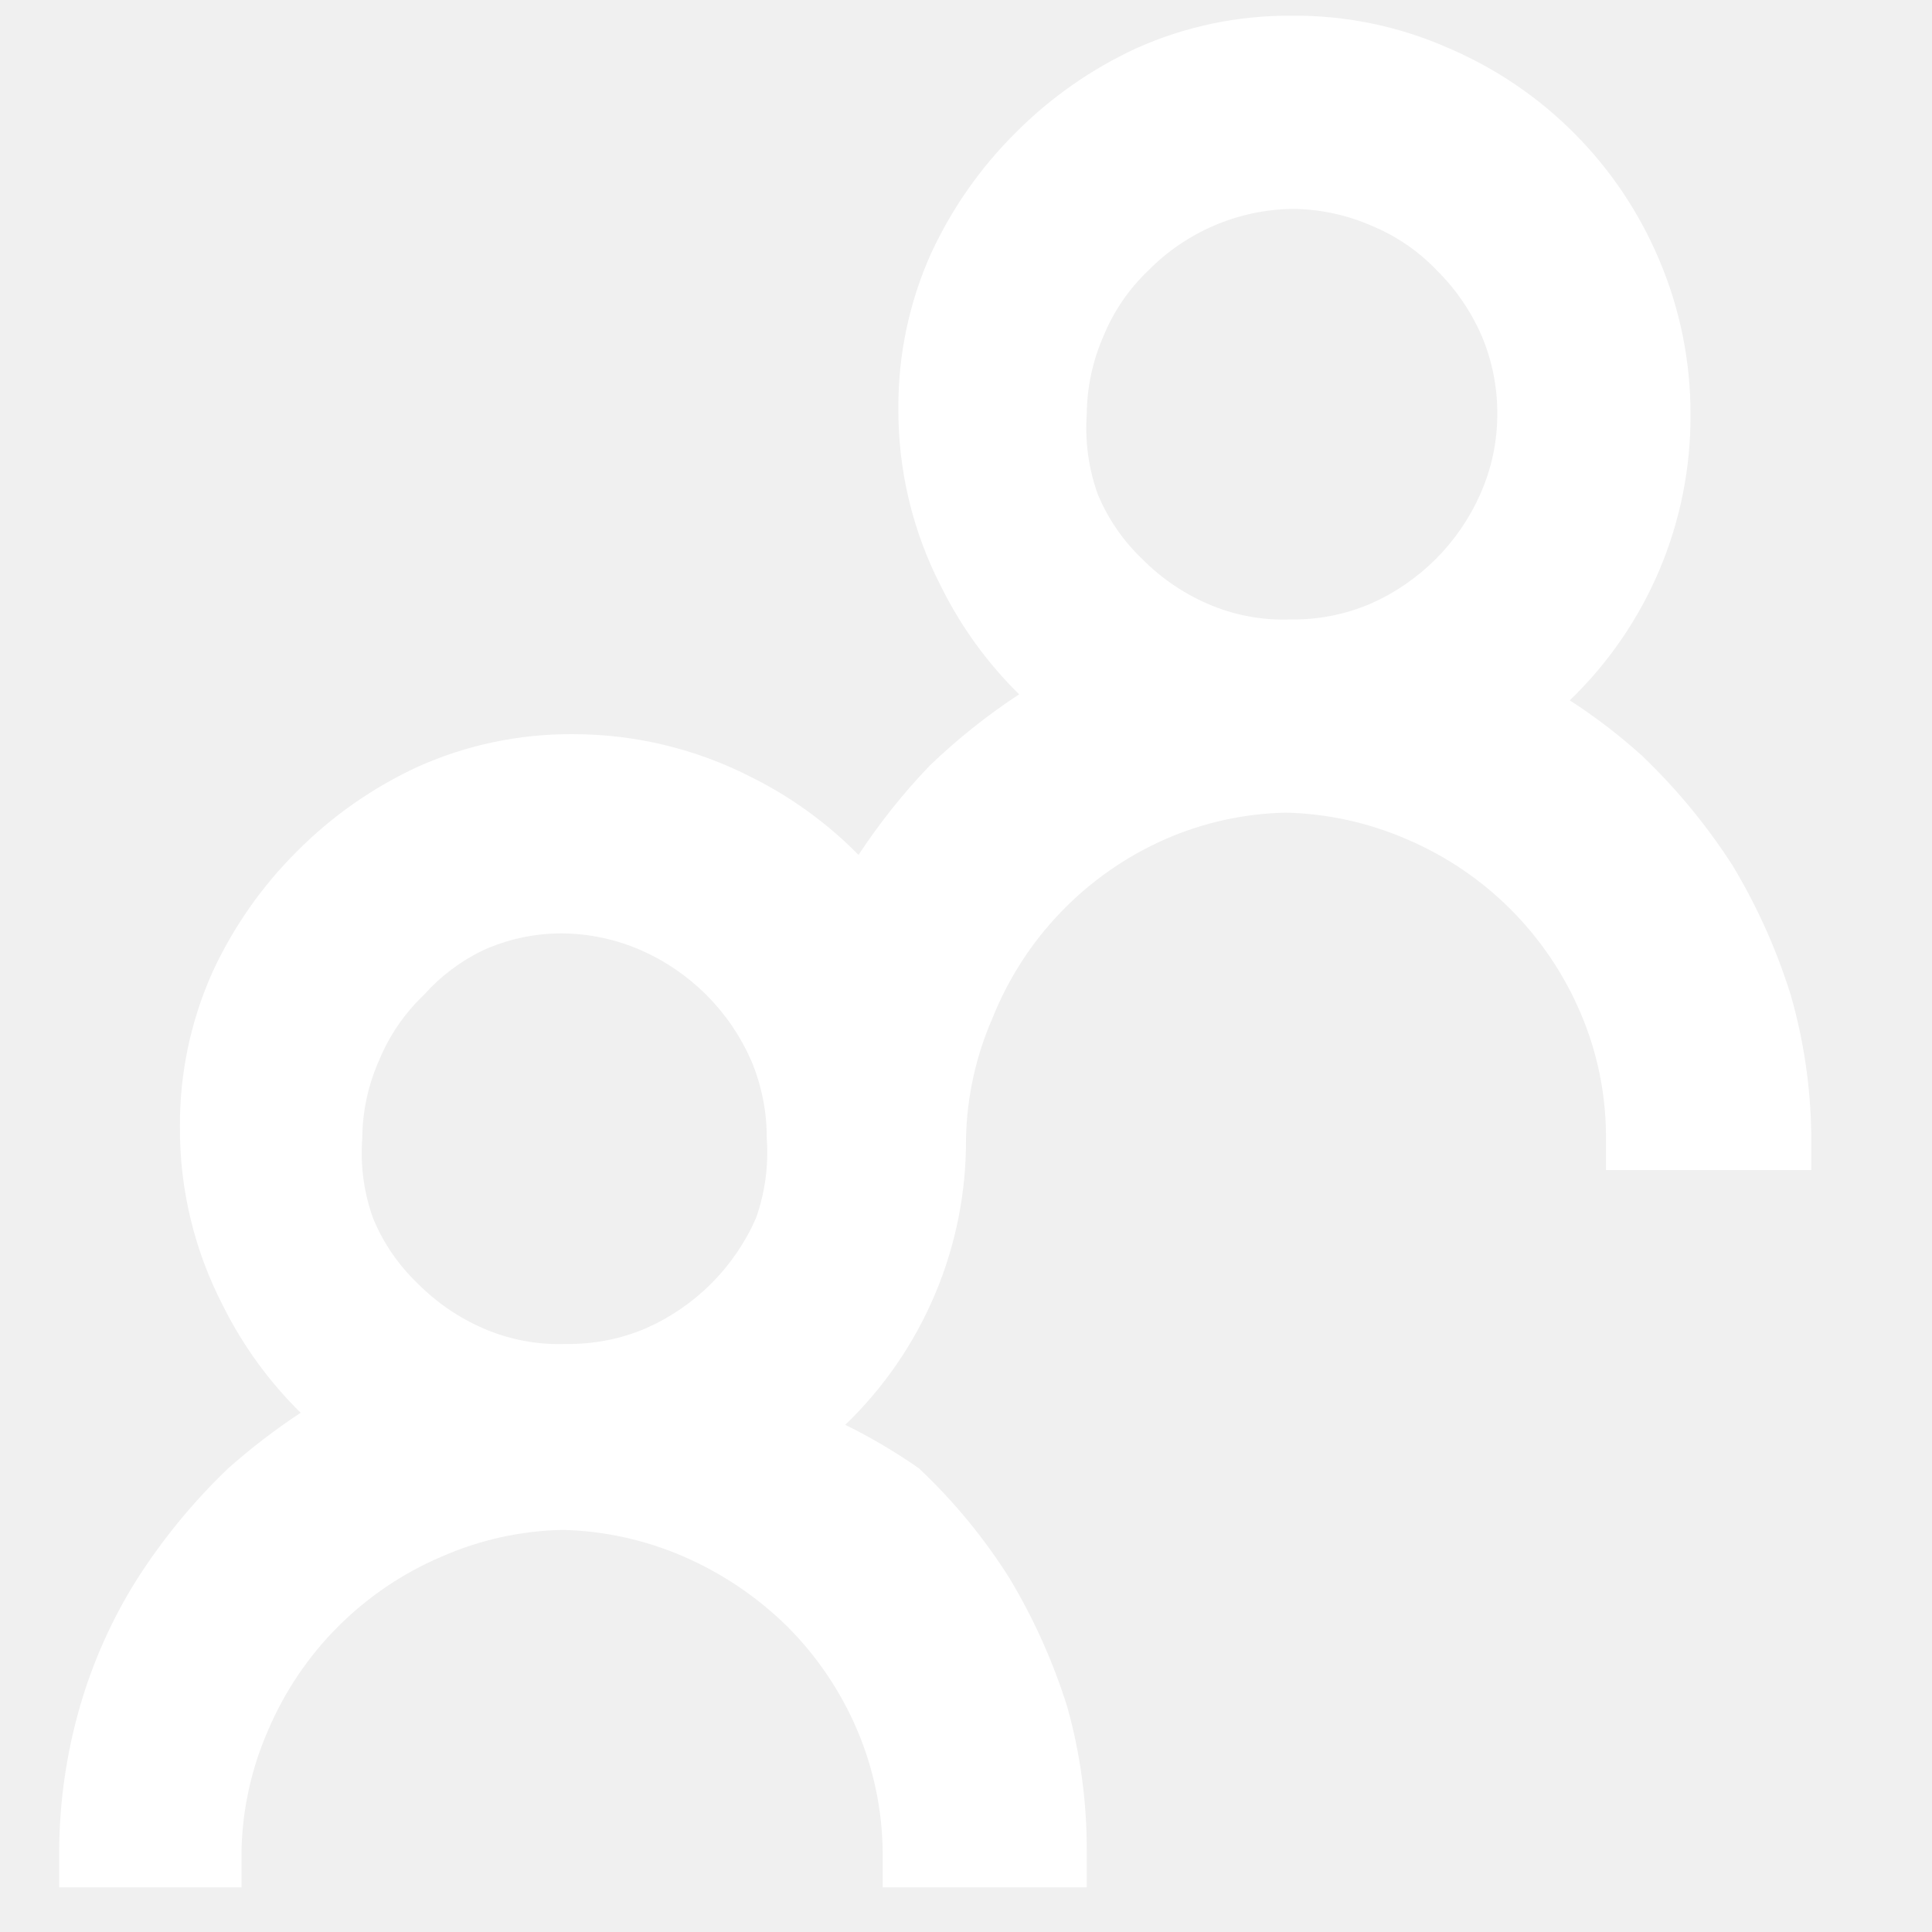
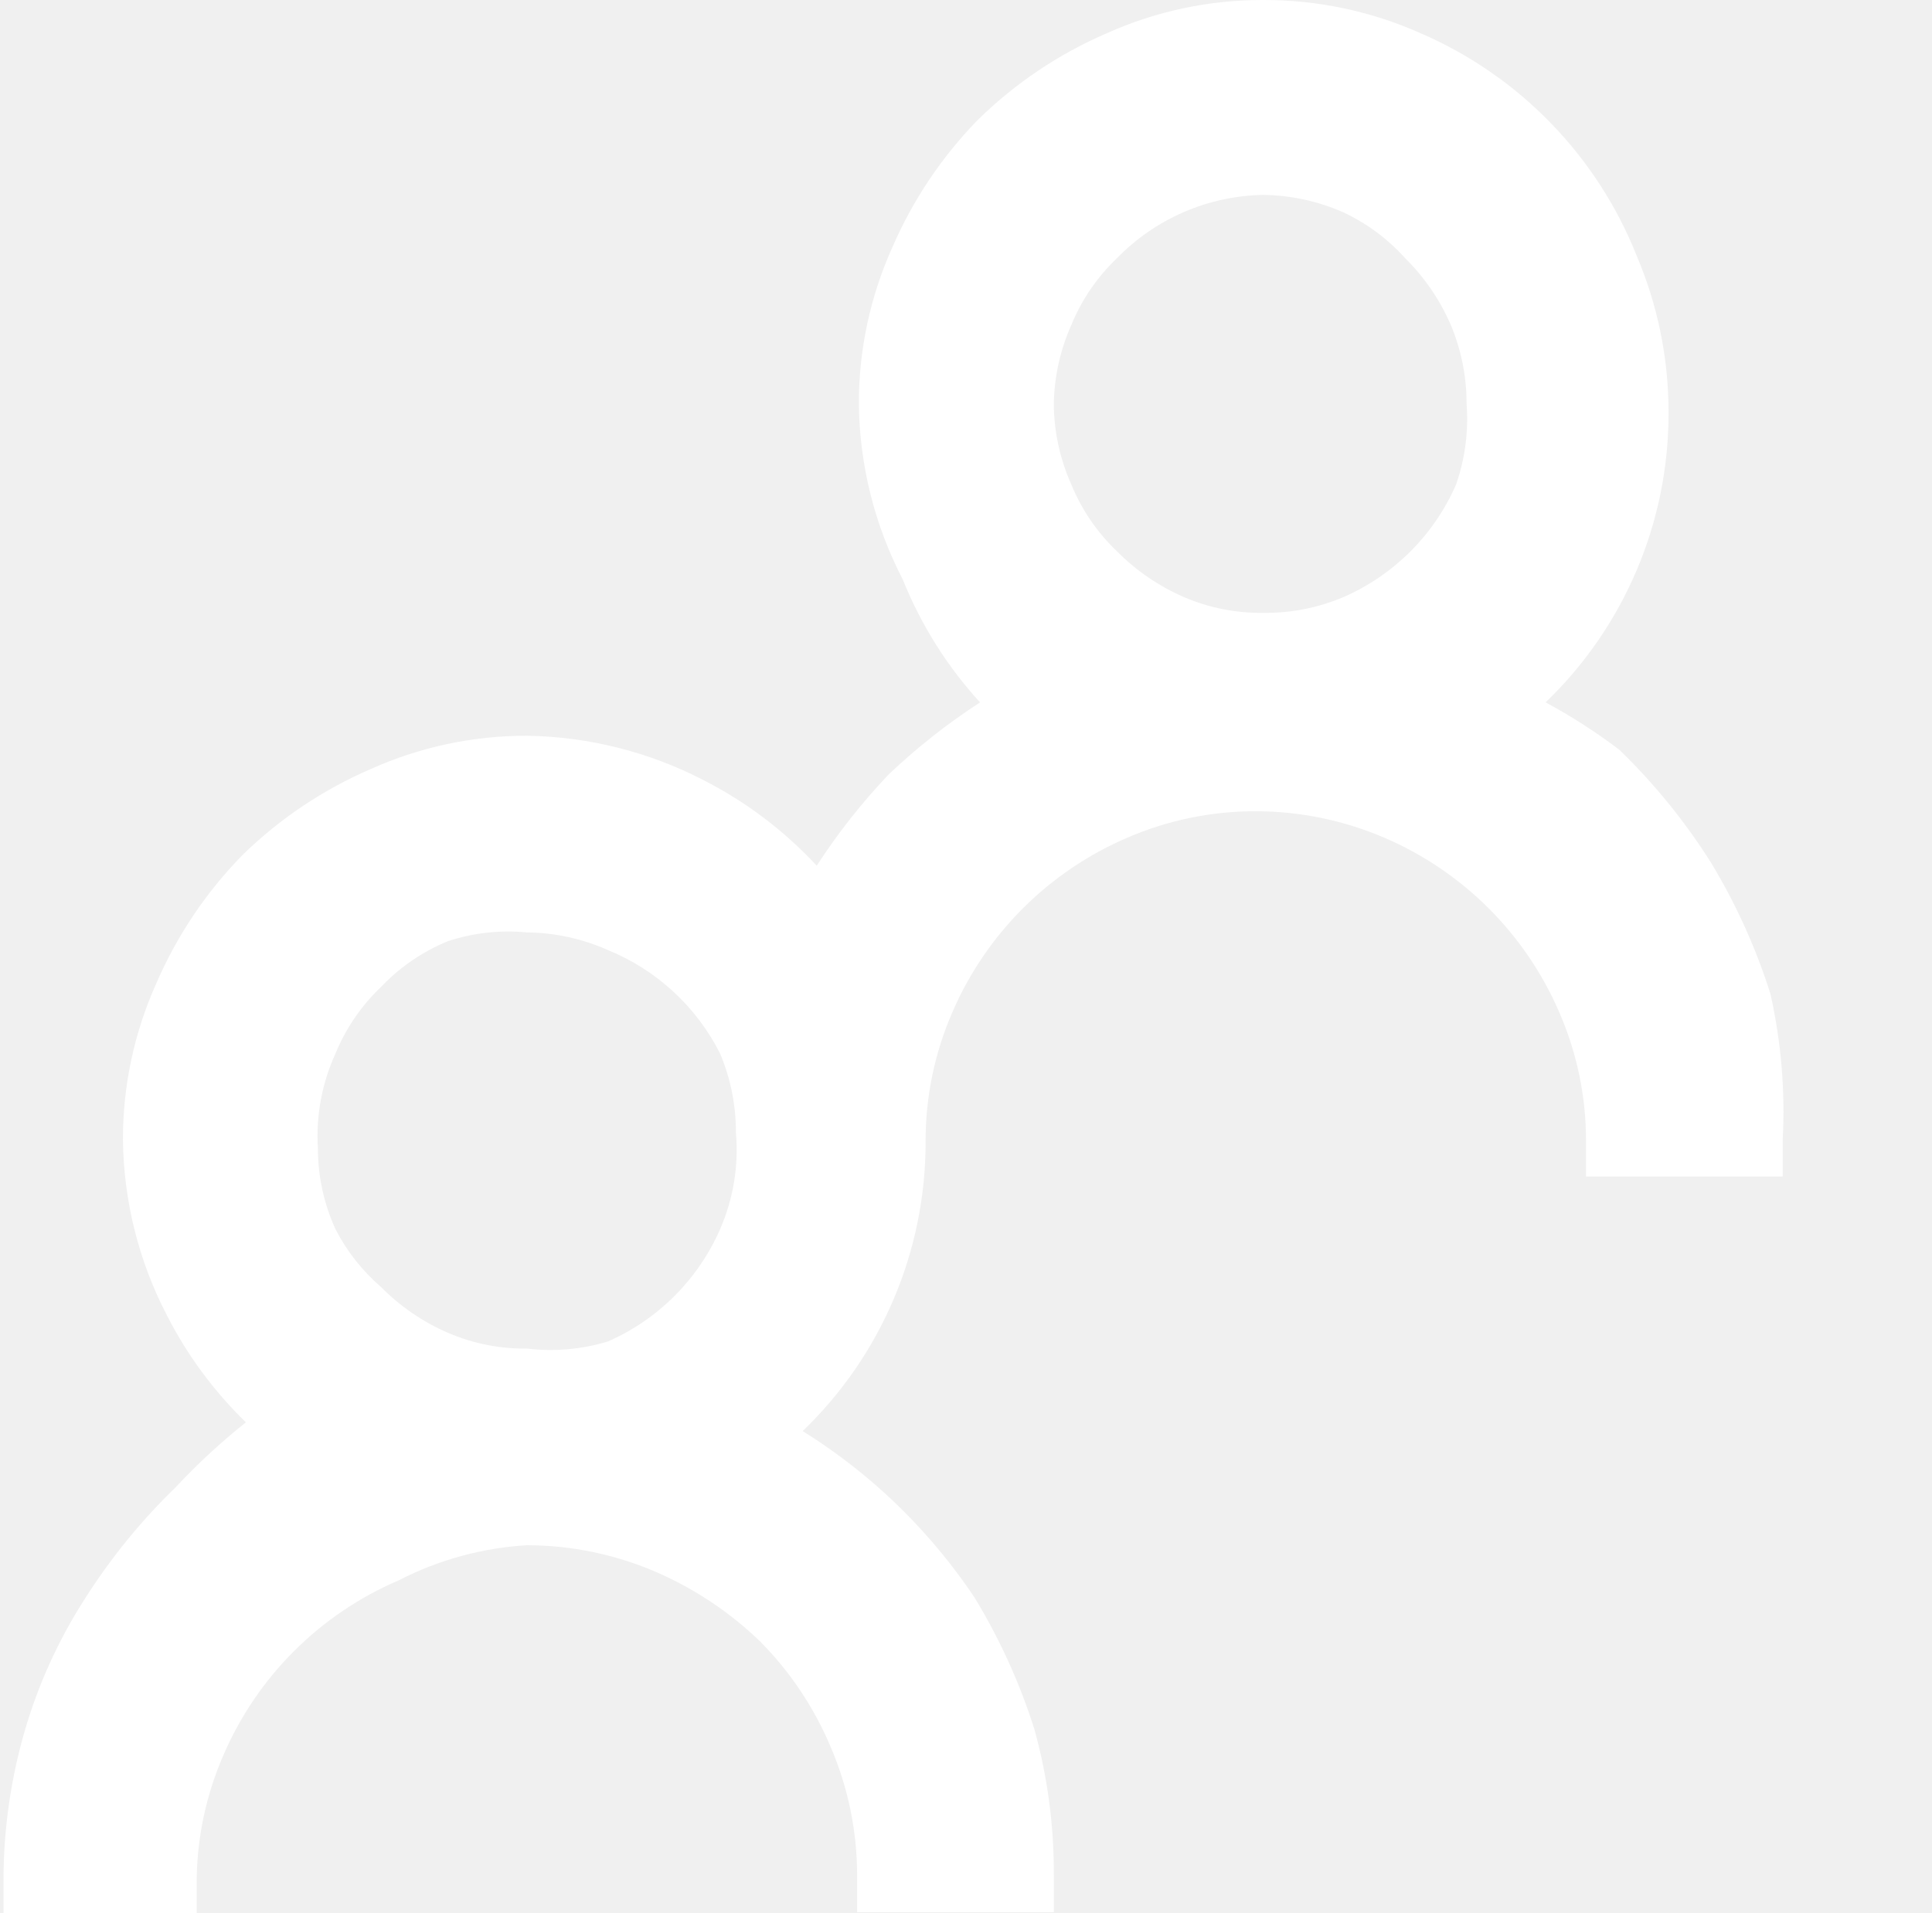
- <svg xmlns="http://www.w3.org/2000/svg" id="Layer_1" data-name="Layer 1" viewBox="0 0 16 16">
+ <svg xmlns="http://www.w3.org/2000/svg" id="Layer_1" data-name="Layer 1" viewBox="0 0 11 10.89">
  <defs>
    <style>.cls-1{fill:#fff;}</style>
  </defs>
-   <path class="cls-1" d="M14.83,8.24a4.92,4.92,0,0,0-.48-1.07,5,5,0,0,0-.75-.91A4.63,4.63,0,0,0,13,5.8a3.26,3.26,0,0,0,1-2.37,3.25,3.25,0,0,0-.26-1.28A3.3,3.3,0,0,0,12,.4,3.14,3.14,0,0,0,10.69.13,3.09,3.09,0,0,0,9.41.4a3.45,3.45,0,0,0-1,.7,3.45,3.45,0,0,0-.7,1,3.09,3.09,0,0,0-.27,1.28,3.18,3.18,0,0,0,.36,1.49,3.31,3.31,0,0,0,.64.88,5.18,5.18,0,0,0-.74.59,5.18,5.18,0,0,0-.59.74,3.32,3.32,0,0,0-.88-.64,3.24,3.24,0,0,0-1.49-.36,3.09,3.09,0,0,0-1.28.27,3.45,3.45,0,0,0-1,.7,3.45,3.45,0,0,0-.7,1,3.09,3.09,0,0,0-.27,1.28,3.18,3.18,0,0,0,.36,1.49,3.31,3.31,0,0,0,.64.88,5.3,5.3,0,0,0-.6.46,5,5,0,0,0-.75.91,4.13,4.13,0,0,0-.48,1.07,4.39,4.39,0,0,0-.17,1.19v.3H2v-.3a2.62,2.62,0,0,1,.22-1,2.72,2.72,0,0,1,1.44-1.44,2.62,2.62,0,0,1,1-.22,2.67,2.67,0,0,1,1,.22,2.83,2.83,0,0,1,.86.58,2.72,2.72,0,0,1,.58.86,2.65,2.65,0,0,1,.21,1v.3H9v-.3a4.38,4.38,0,0,0-.16-1.19,4.92,4.92,0,0,0-.48-1.07,4.66,4.66,0,0,0-.75-.91A4.63,4.63,0,0,0,7,11.8,3.26,3.26,0,0,0,8,9.43a2.62,2.62,0,0,1,.22-1A2.72,2.72,0,0,1,9.65,6.95a2.62,2.62,0,0,1,1-.22,2.67,2.67,0,0,1,1,.22,2.72,2.72,0,0,1,1.44,1.44,2.61,2.61,0,0,1,.21,1v.3H15v-.3A4.38,4.38,0,0,0,14.83,8.24ZM6.26,10.09a1.78,1.78,0,0,1-.91.91,1.62,1.62,0,0,1-.66.13A1.57,1.57,0,0,1,4,11a1.73,1.73,0,0,1-.54-.37,1.57,1.57,0,0,1-.37-.54A1.59,1.59,0,0,1,3,9.43a1.62,1.62,0,0,1,.14-.65,1.57,1.57,0,0,1,.37-.54A1.57,1.57,0,0,1,4,7.87a1.58,1.58,0,0,1,.65-.14,1.66,1.66,0,0,1,.66.14,1.78,1.78,0,0,1,.91.91,1.64,1.64,0,0,1,.13.65A1.62,1.62,0,0,1,6.26,10.09Zm6-6a1.78,1.78,0,0,1-.91.91,1.62,1.62,0,0,1-.66.13A1.57,1.57,0,0,1,10,5a1.73,1.73,0,0,1-.54-.37,1.57,1.57,0,0,1-.37-.54A1.63,1.63,0,0,1,9,3.43a1.65,1.65,0,0,1,.14-.65,1.57,1.57,0,0,1,.37-.54,1.71,1.71,0,0,1,1.19-.51,1.66,1.66,0,0,1,.66.14,1.57,1.57,0,0,1,.54.37,1.73,1.73,0,0,1,.37.54,1.64,1.64,0,0,1,.13.65A1.62,1.62,0,0,1,12.26,4.09Z" />
+   <path class="cls-1" d="M10.08,5.66a3.44,3.44,0,0,0-.34-.75,3.47,3.47,0,0,0-.52-.64A3.23,3.23,0,0,0,8.8,4a2.28,2.28,0,0,0,.7-1.65,2.27,2.27,0,0,0-.18-.89A2.31,2.31,0,0,0,8.09.19,2.19,2.19,0,0,0,7.19,0,2.16,2.16,0,0,0,6.3.19a2.41,2.41,0,0,0-.73.49,2.41,2.41,0,0,0-.49.73,2.16,2.16,0,0,0-.19.89,2.22,2.22,0,0,0,.25,1A2.31,2.31,0,0,0,5.58,4a3.62,3.62,0,0,0-.52.41,3.62,3.62,0,0,0-.41.52A2.31,2.31,0,0,0,4,4.44a2.26,2.26,0,0,0-1-.25,2.16,2.16,0,0,0-.89.19,2.41,2.41,0,0,0-.73.49,2.41,2.41,0,0,0-.49.73,2.16,2.16,0,0,0-.19.89,2.22,2.22,0,0,0,.25,1,2.31,2.31,0,0,0,.45.61A3.7,3.7,0,0,0,1,8.47a3.47,3.47,0,0,0-.52.64,2.88,2.88,0,0,0-.34.75,3.06,3.06,0,0,0-.12.83v.21H1.12v-.21A1.83,1.83,0,0,1,1.27,10a1.9,1.9,0,0,1,1-1A1.83,1.83,0,0,1,3,8.8a1.86,1.86,0,0,1,.73.15,2,2,0,0,1,.6.4,1.9,1.9,0,0,1,.4.6,1.85,1.85,0,0,1,.15.73v.21H6v-.21a3.05,3.05,0,0,0-.11-.83,3.44,3.44,0,0,0-.34-.75A3.25,3.25,0,0,0,5,8.47a3.23,3.23,0,0,0-.43-.32,2.28,2.28,0,0,0,.7-1.65,1.83,1.83,0,0,1,.15-.73,1.9,1.9,0,0,1,1-1,1.83,1.83,0,0,1,.73-.15,1.86,1.86,0,0,1,.73.15,1.9,1.9,0,0,1,1,1,1.82,1.82,0,0,1,.15.73V6.7h1.12V6.49A3.05,3.05,0,0,0,10.08,5.66ZM4.1,7a1.24,1.24,0,0,1-.64.64A1.13,1.13,0,0,1,3,7.68a1.1,1.1,0,0,1-.45-.09,1.21,1.21,0,0,1-.38-.26A1.1,1.1,0,0,1,1.91,7a1.11,1.11,0,0,1-.1-.46A1.13,1.13,0,0,1,1.91,6a1.1,1.1,0,0,1,.26-.38,1.1,1.1,0,0,1,.38-.26A1.1,1.1,0,0,1,3,5.31a1.16,1.16,0,0,1,.46.1A1.24,1.24,0,0,1,4.1,6a1.15,1.15,0,0,1,.09.45A1.13,1.13,0,0,1,4.1,7ZM8.29,2.76a1.24,1.24,0,0,1-.64.64,1.13,1.13,0,0,1-.46.09,1.1,1.1,0,0,1-.45-.09,1.21,1.21,0,0,1-.38-.26,1.1,1.1,0,0,1-.26-.38A1.14,1.14,0,0,1,6,2.3a1.15,1.15,0,0,1,.1-.45,1.1,1.1,0,0,1,.26-.38,1.19,1.19,0,0,1,.83-.36,1.16,1.16,0,0,1,.46.1A1.1,1.1,0,0,1,8,1.47a1.21,1.21,0,0,1,.26.38,1.15,1.15,0,0,1,.09.45A1.13,1.13,0,0,1,8.29,2.76Z" />
</svg>
